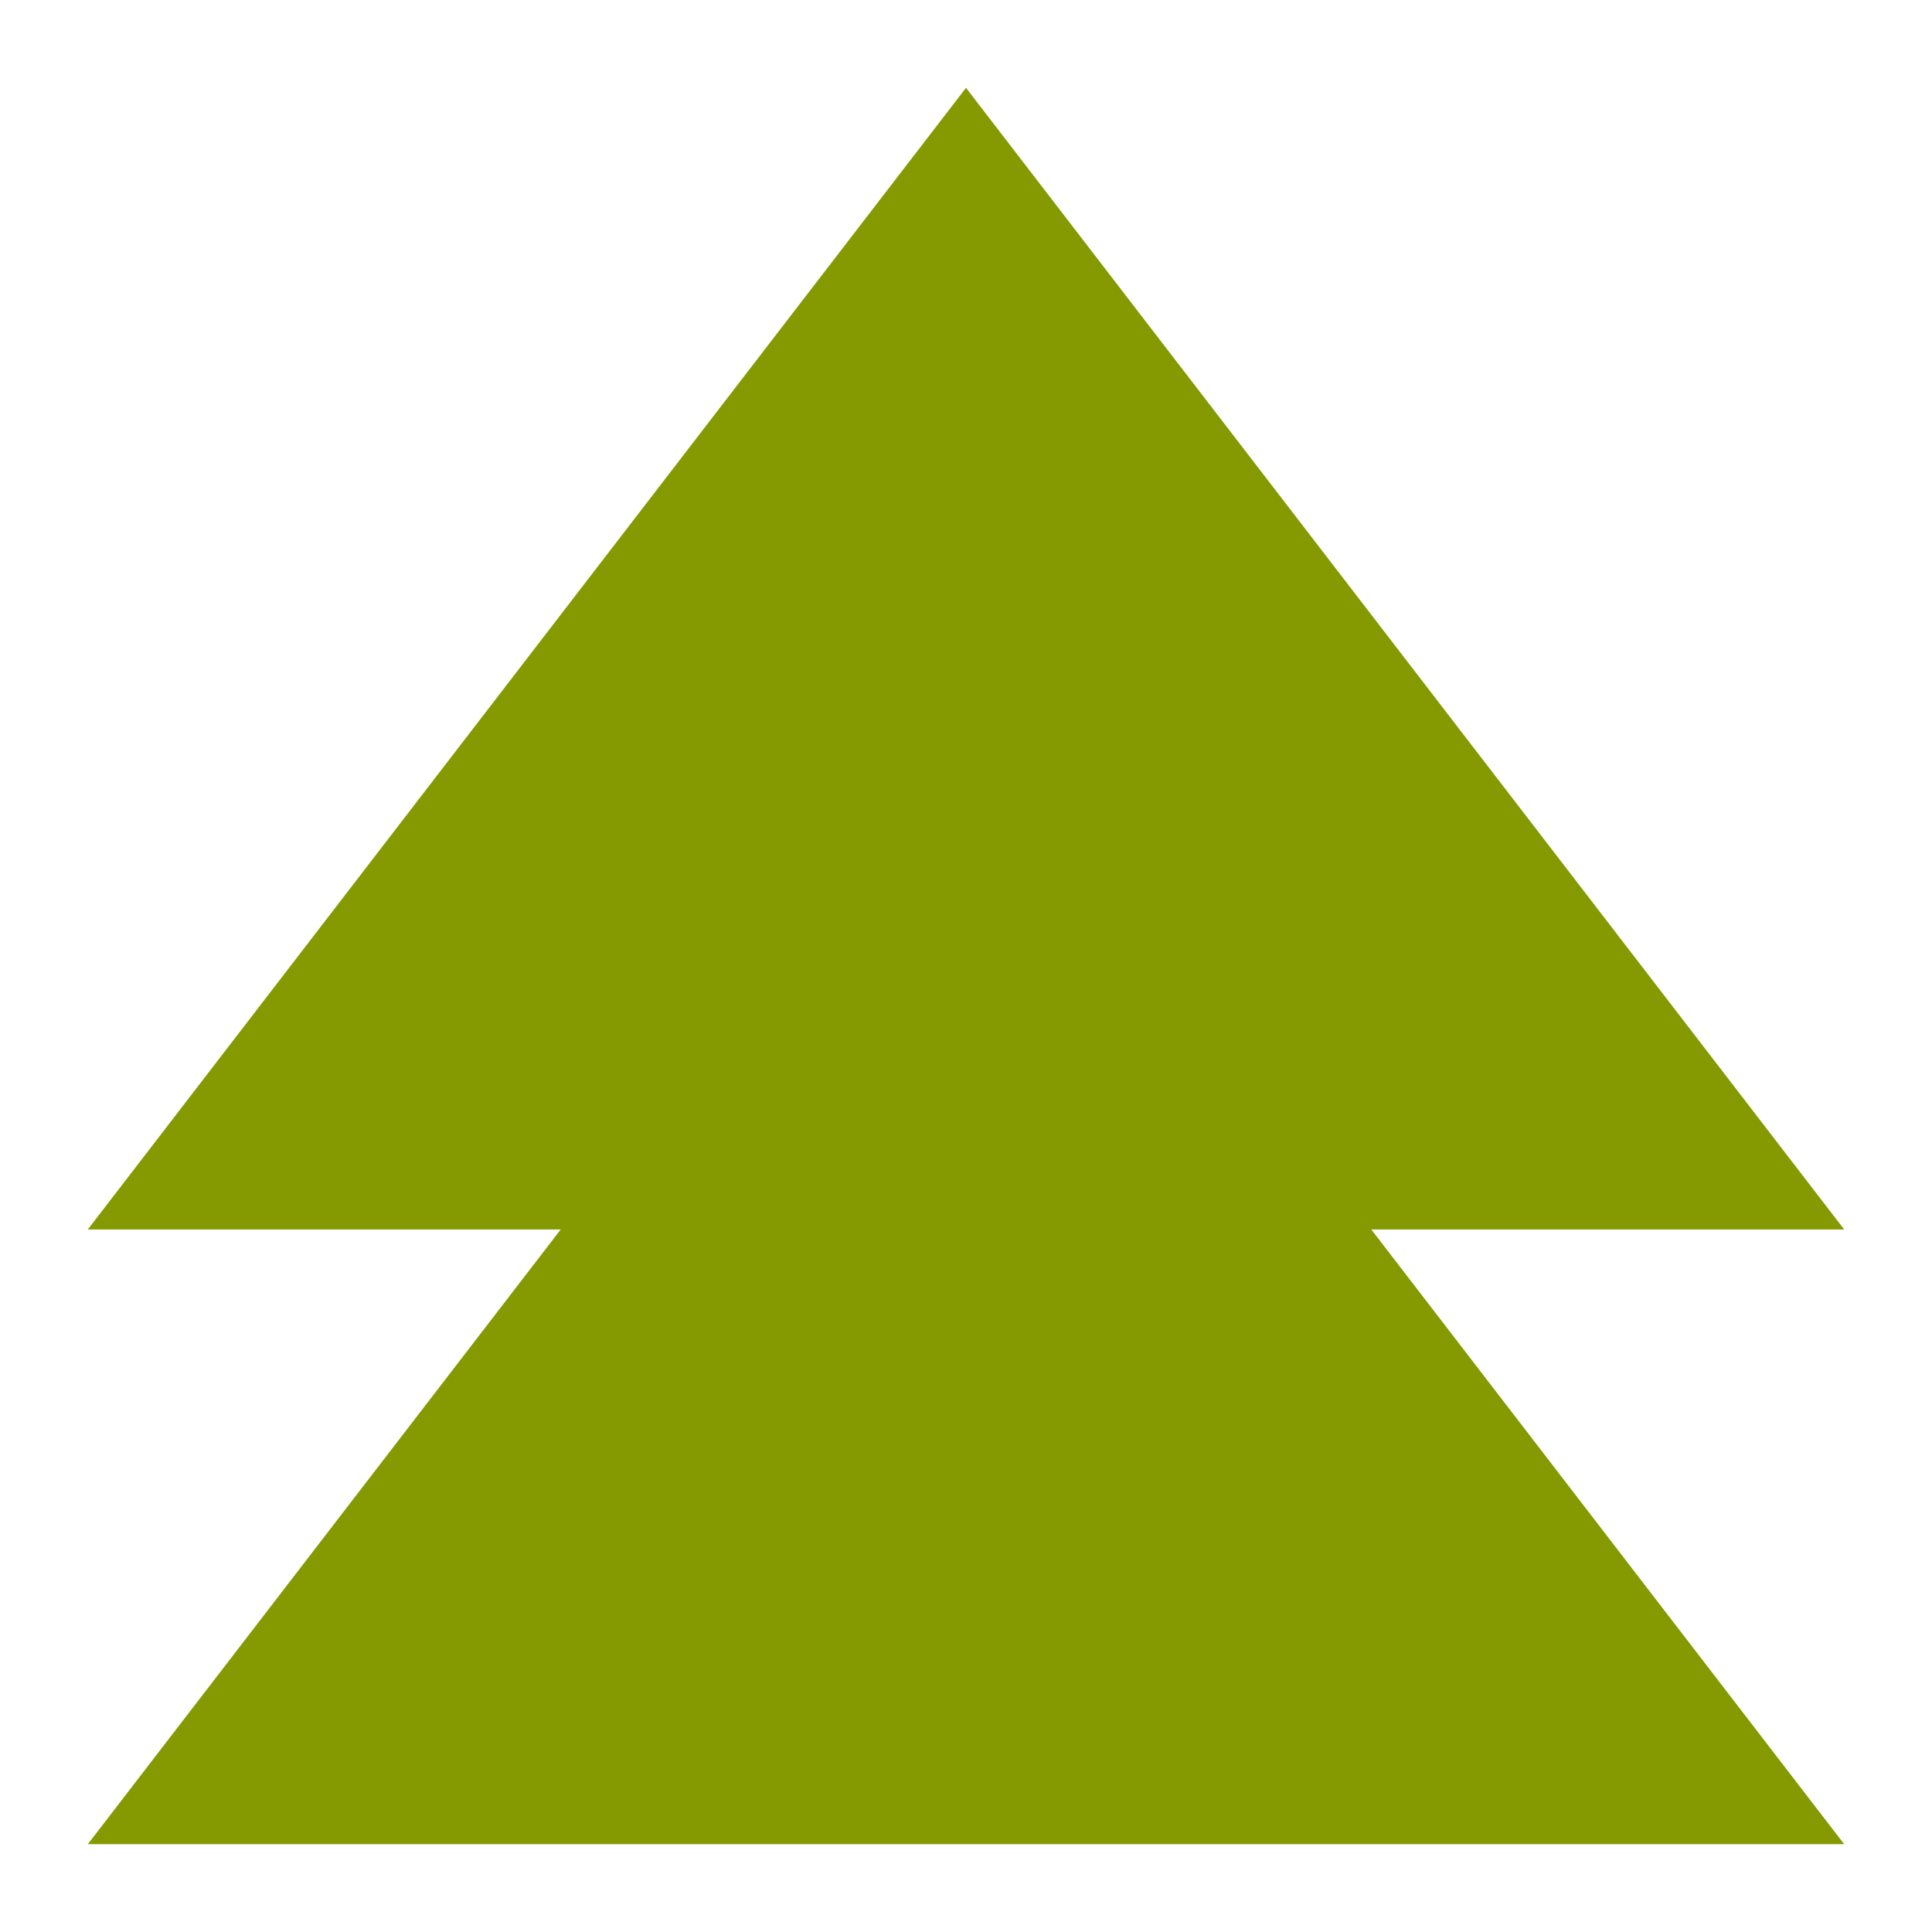
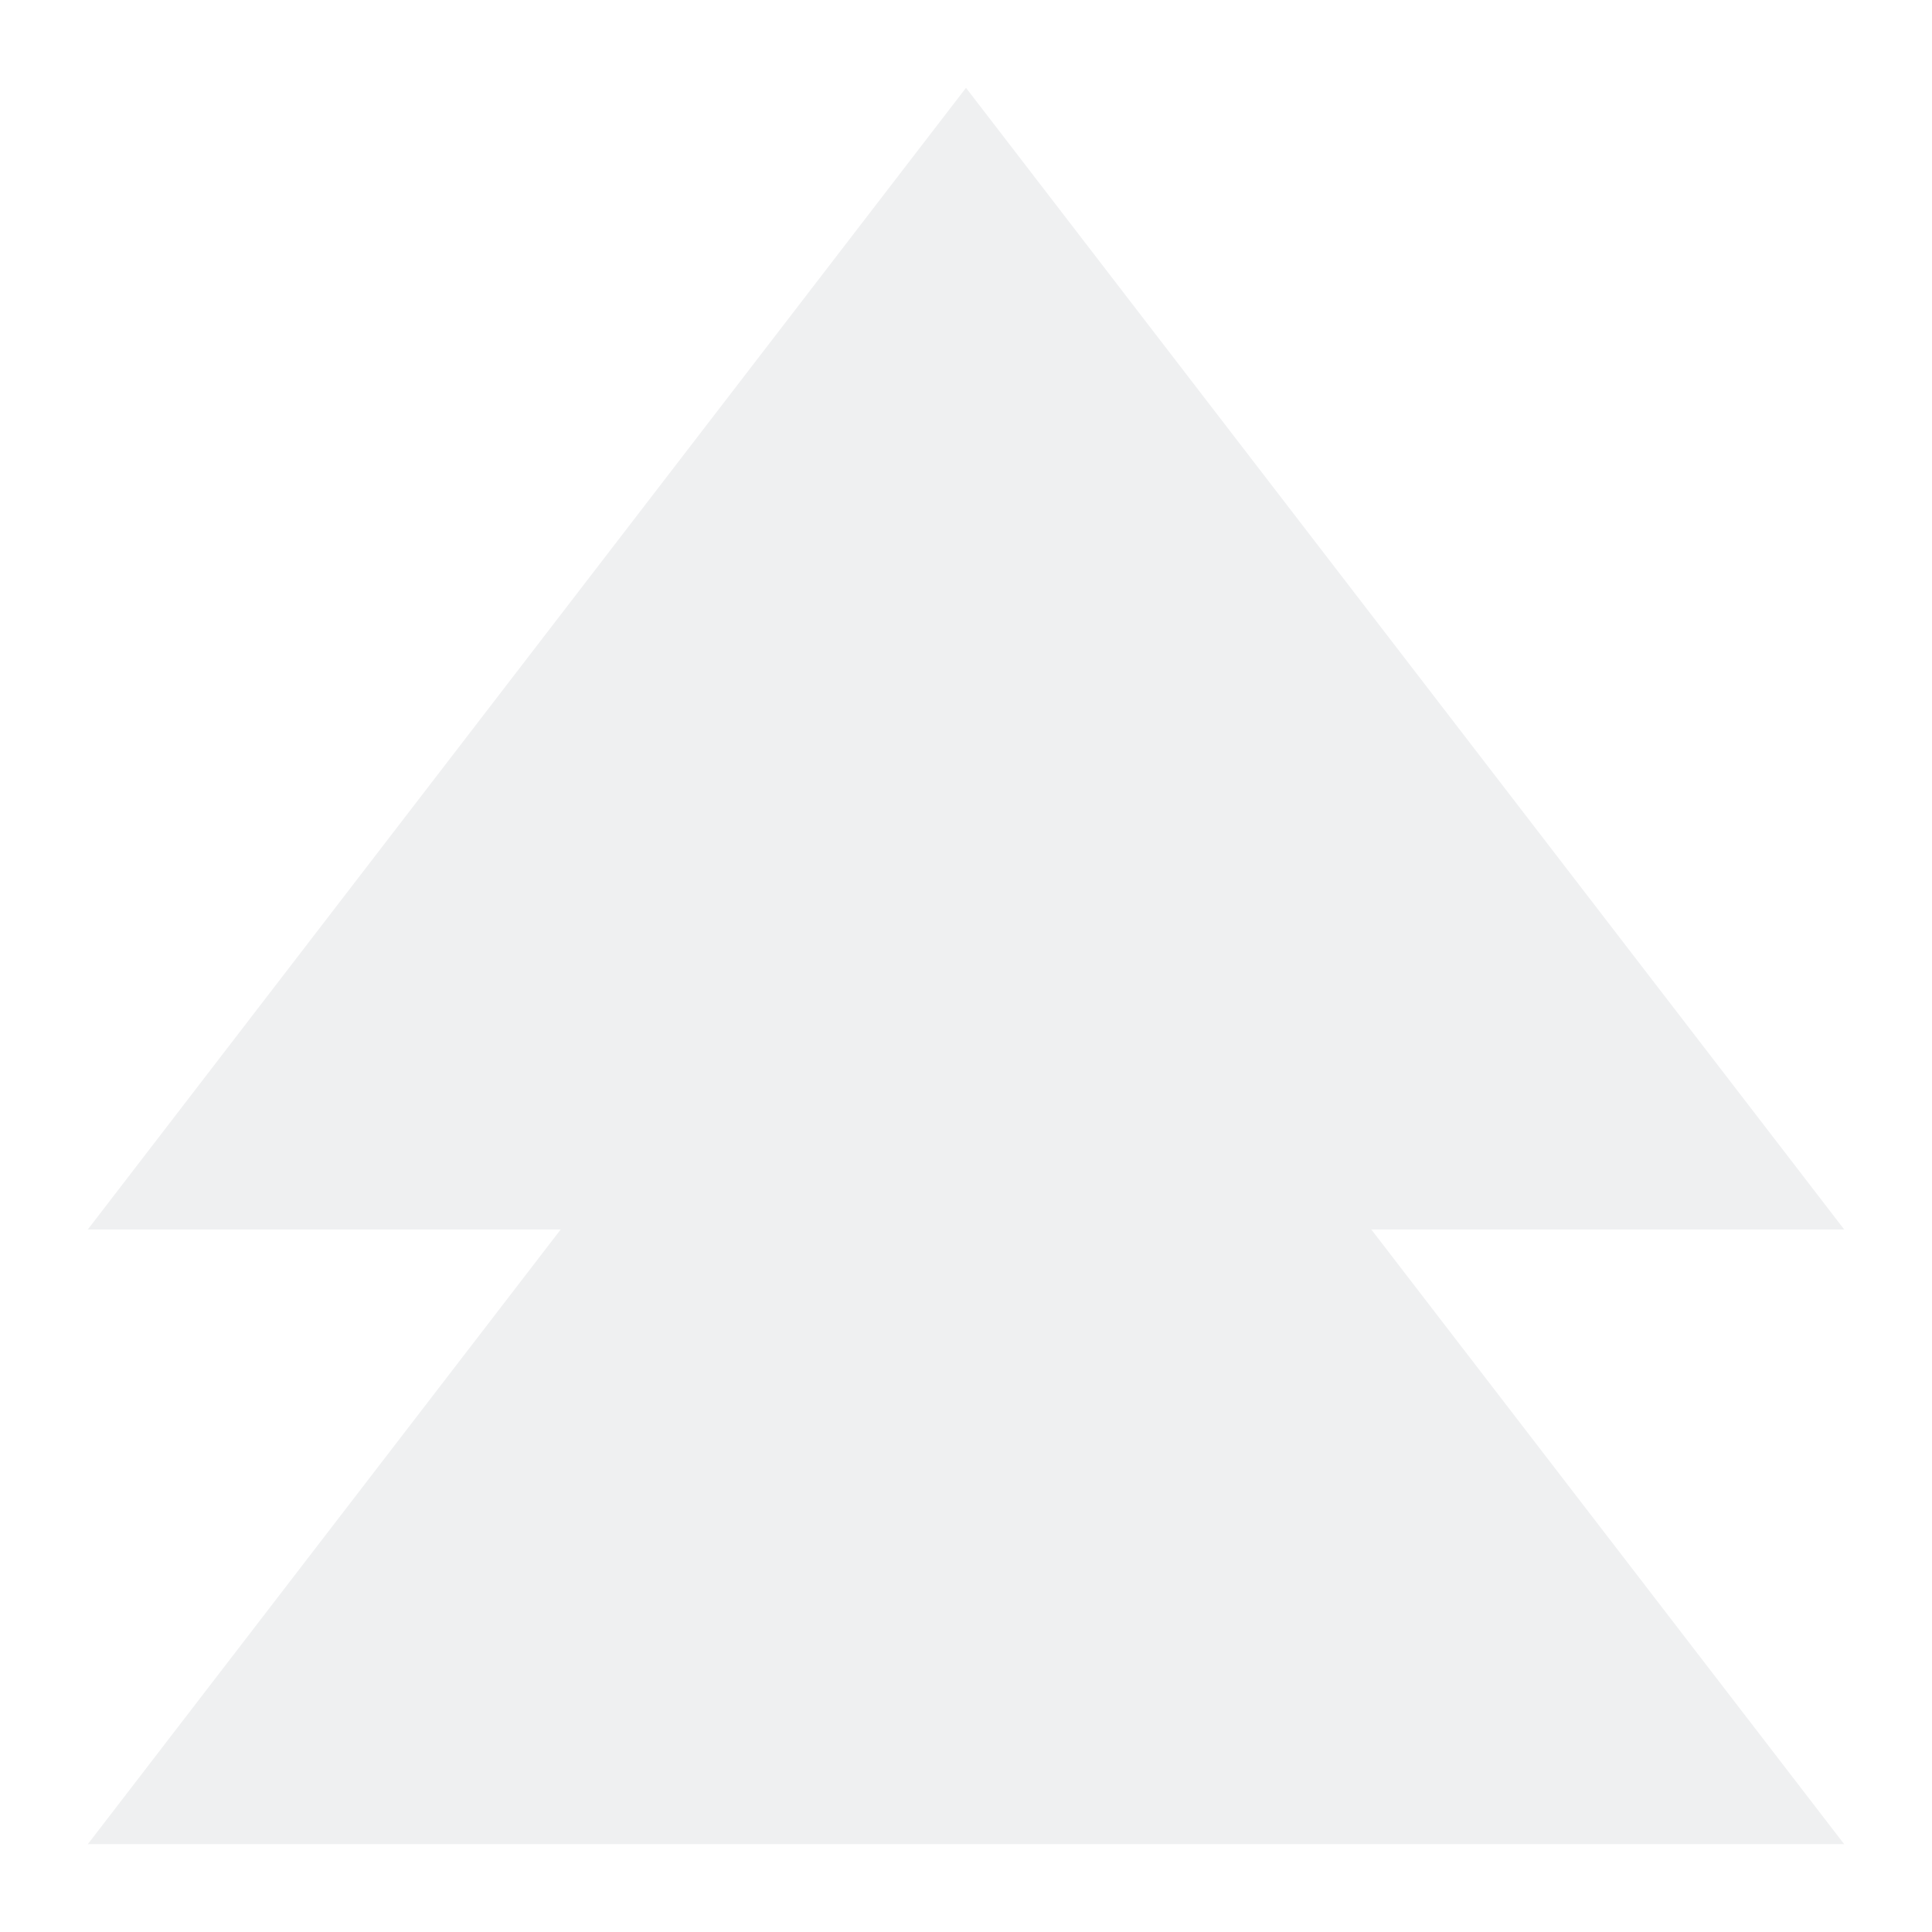
<svg xmlns="http://www.w3.org/2000/svg" viewBox="0 0 22 22">
  <g transform="matrix(-1 0 0 1 22 0)">
-     <path d="m 21 21 -20 0 5.385 -7 -5.385 0 10 -13 10 13 -5.385 0 5.385 7" style="fill:#859900;fill-opacity:1" />
+     <style id="current-color-scheme" type="text/css">.ColorScheme-Text { color:#eff0f1; }</style>
+     <path class="ColorScheme-Text" d="m 21 21 -20 0 5.385 -7 -5.385 0 10 -13 10 13 -5.385 0 5.385 7" style="fill:currentColor;fill-opacity:1" />
  </g>
</svg>
